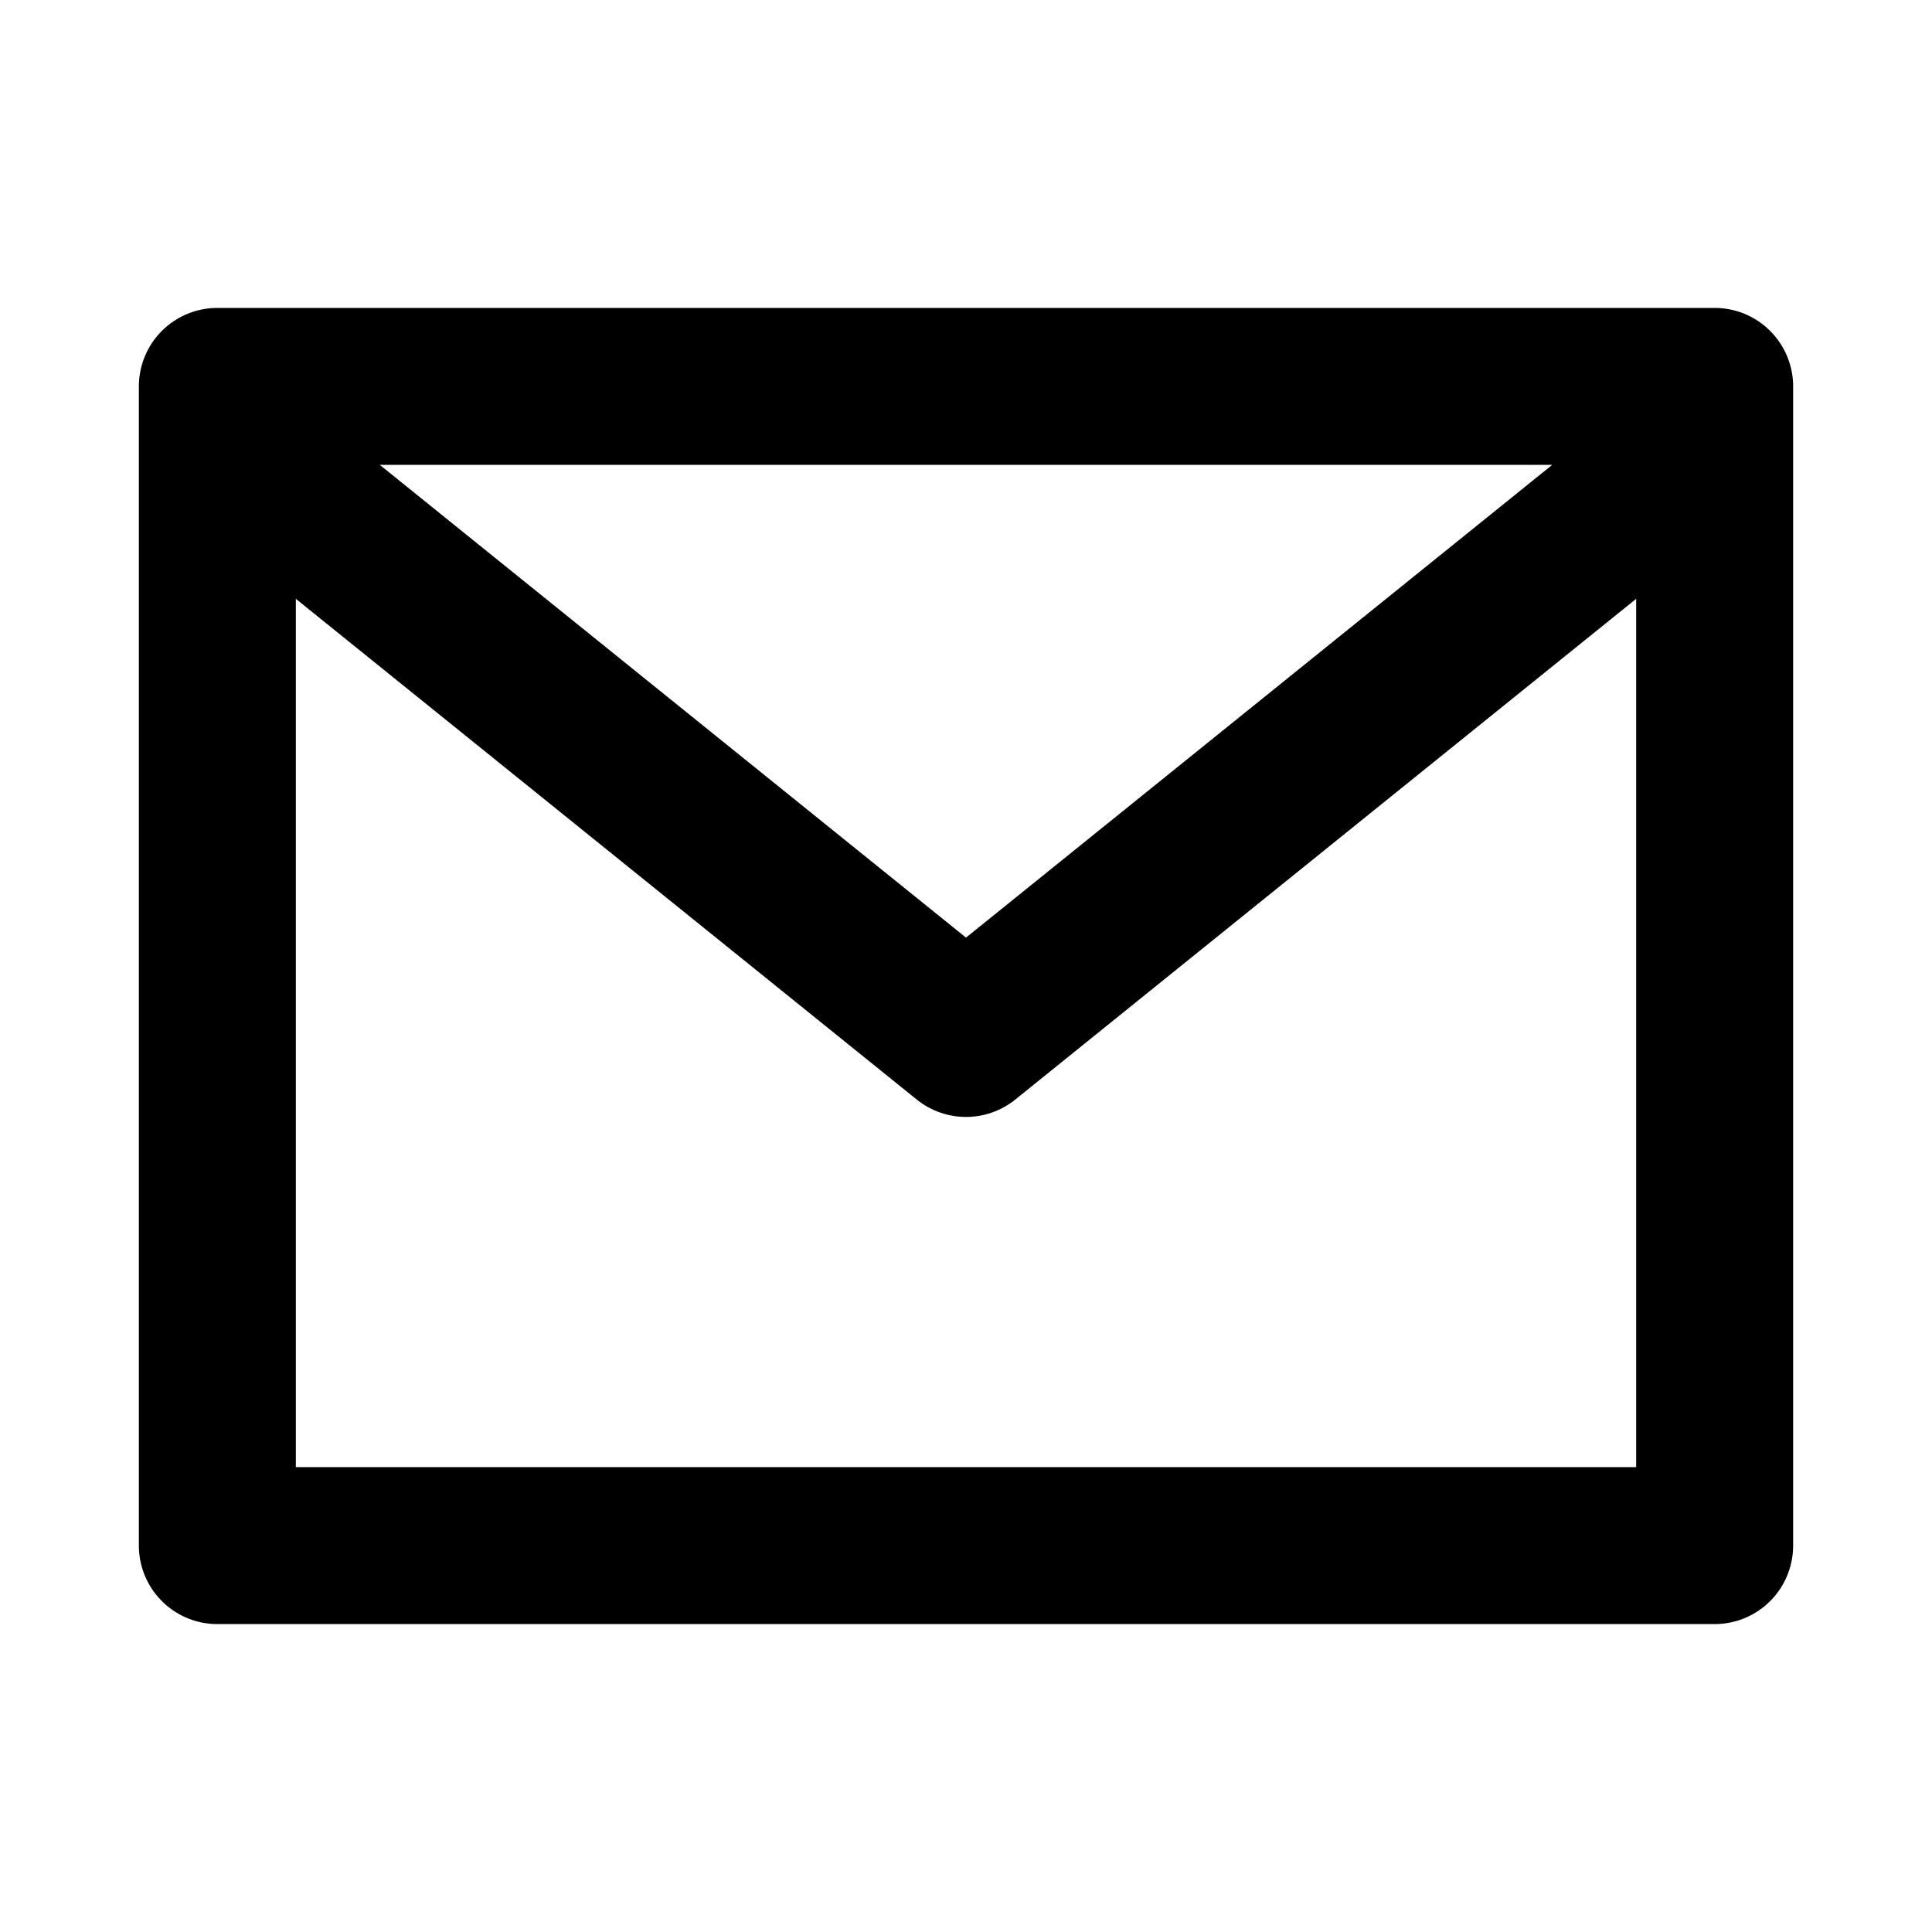
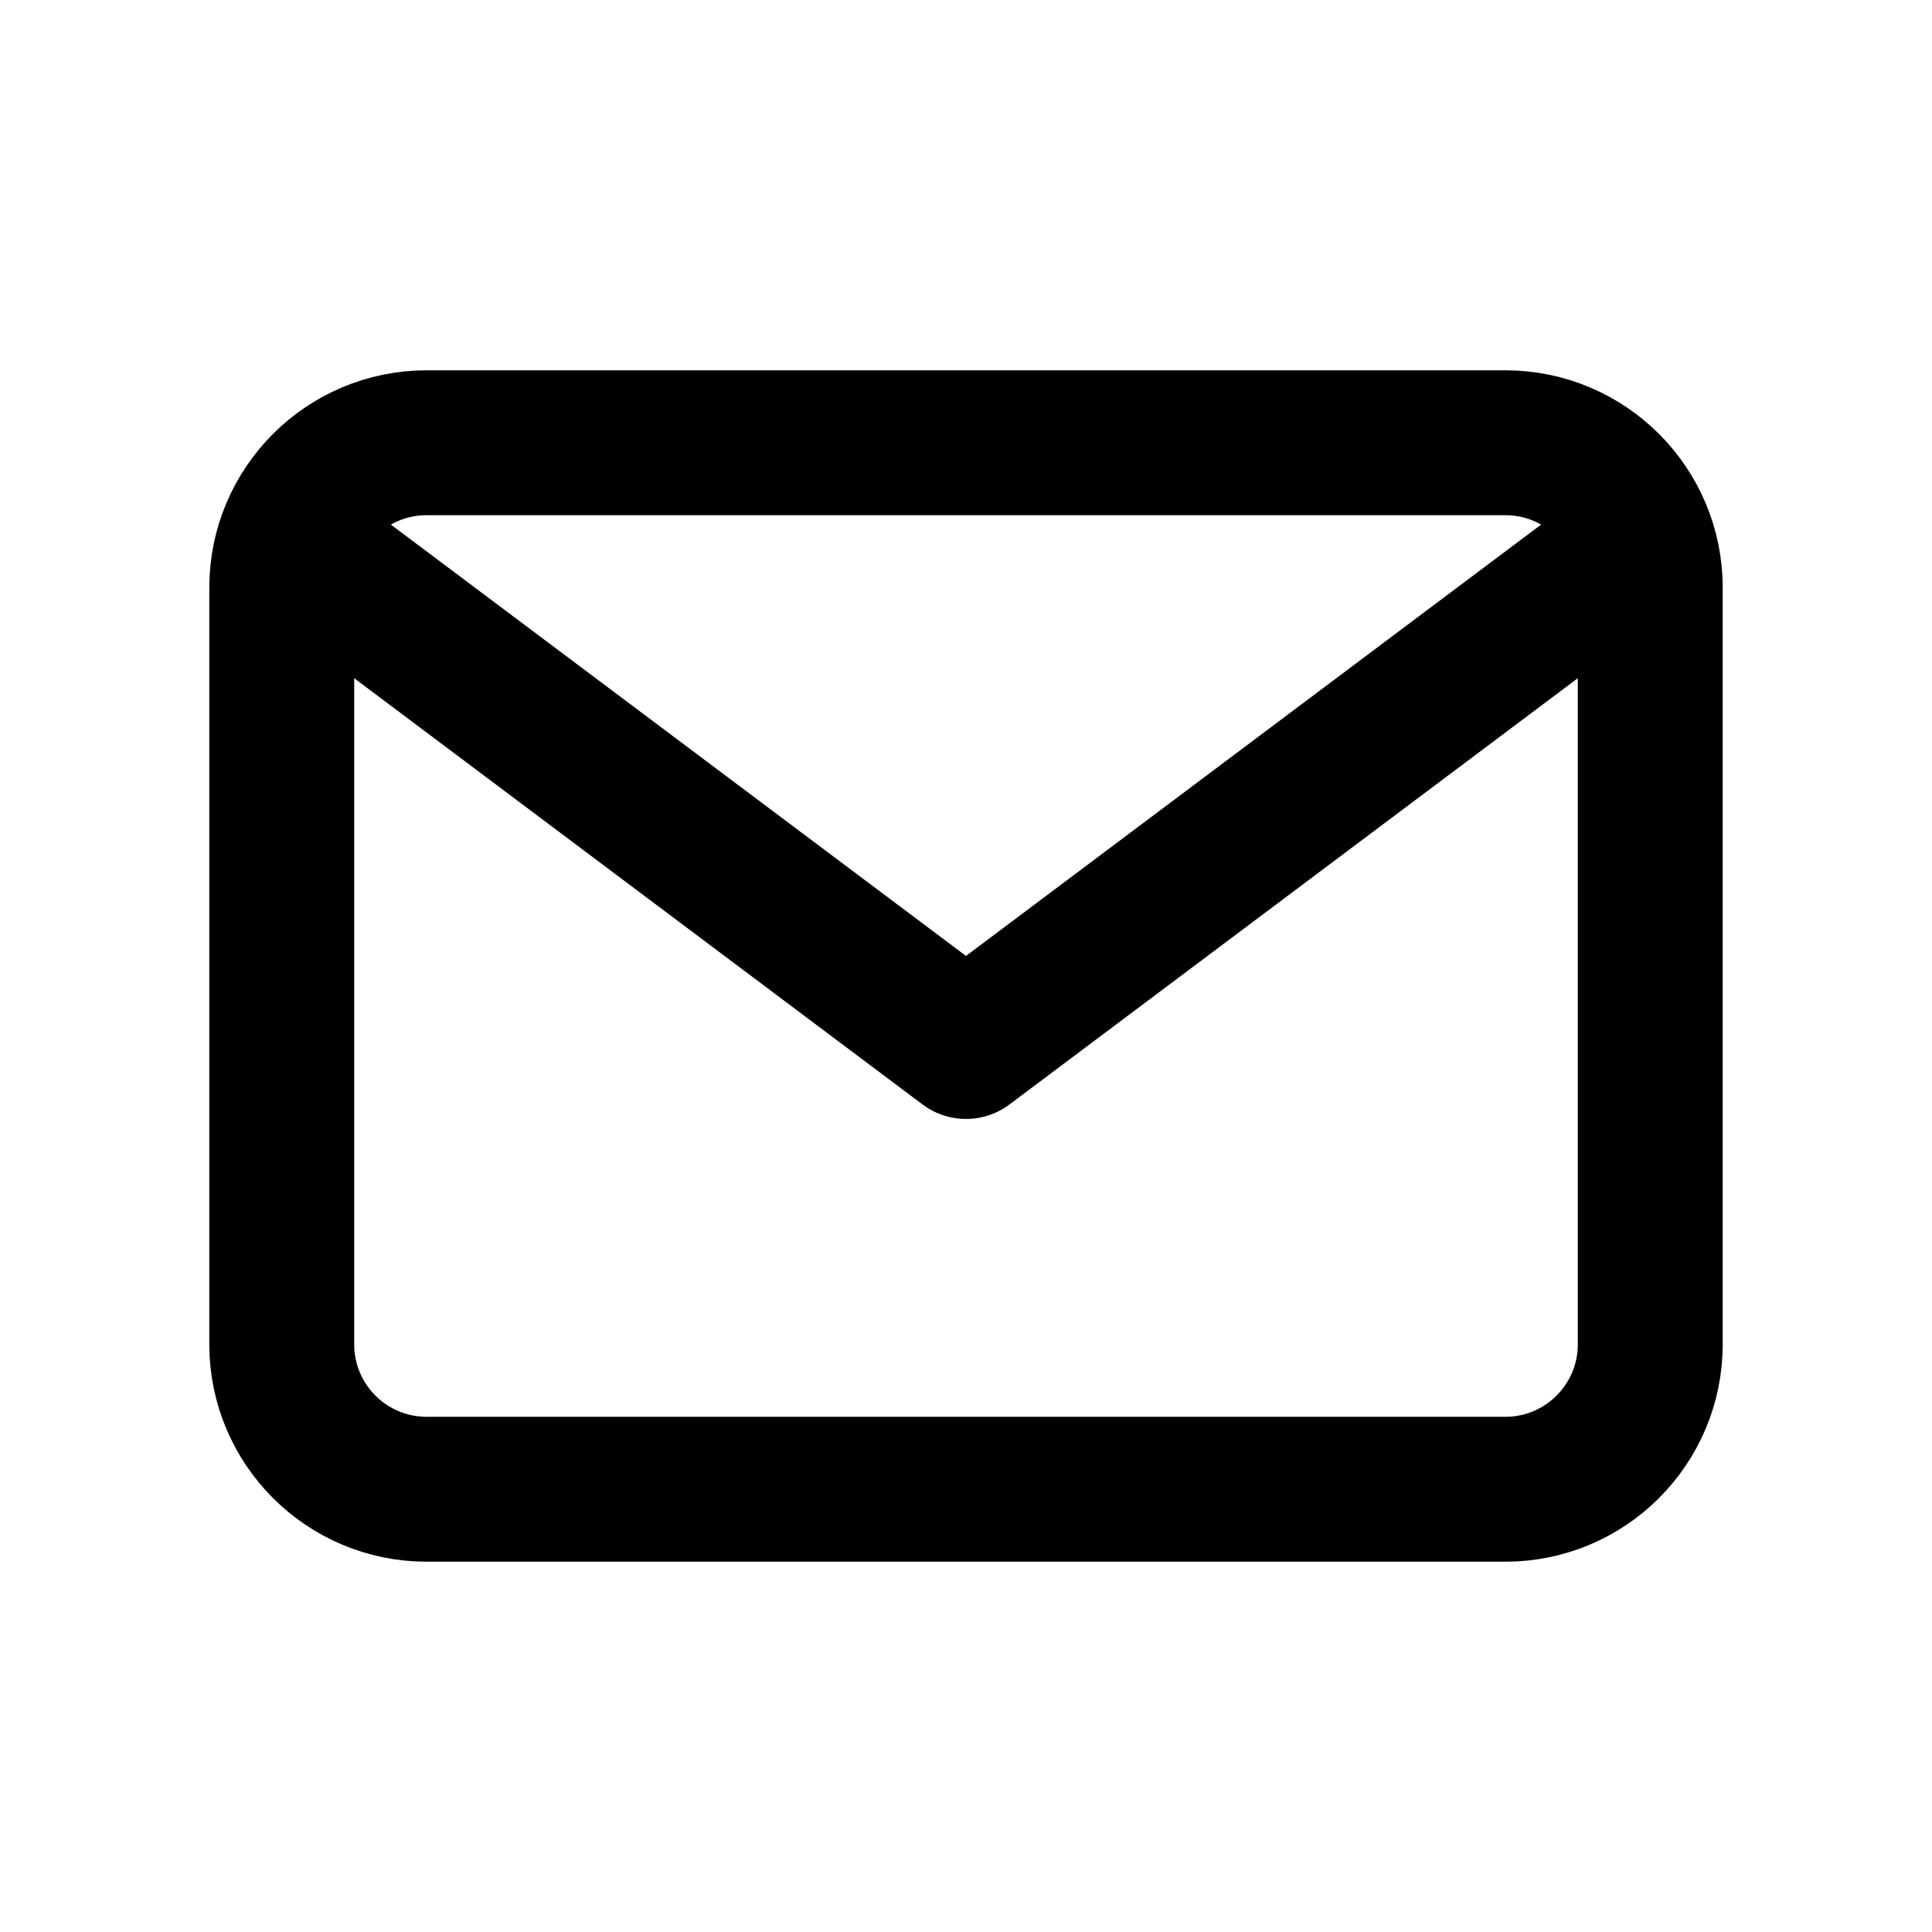
- <svg xmlns="http://www.w3.org/2000/svg" width="16" height="16" viewBox="0 0 16 16">
-   <path fill="none" stroke="#000" stroke-width="1.3" stroke-linejoin="round" d="M1.8 3.2h12.4v9.6H1.8zM1.8 3.6 8 8.6l6.2-5" />
+ <svg xmlns="http://www.w3.org/2000/svg" width="24" height="24" viewBox="0 0 24 24" fill="none" stroke="#000" stroke-width="1.8" stroke-linecap="round" stroke-linejoin="round">
+   <rect x="3.5" y="5.5" width="17" height="13" rx="1.8" />
+   <path d="m4 7 8 6 8-6" />
</svg>
